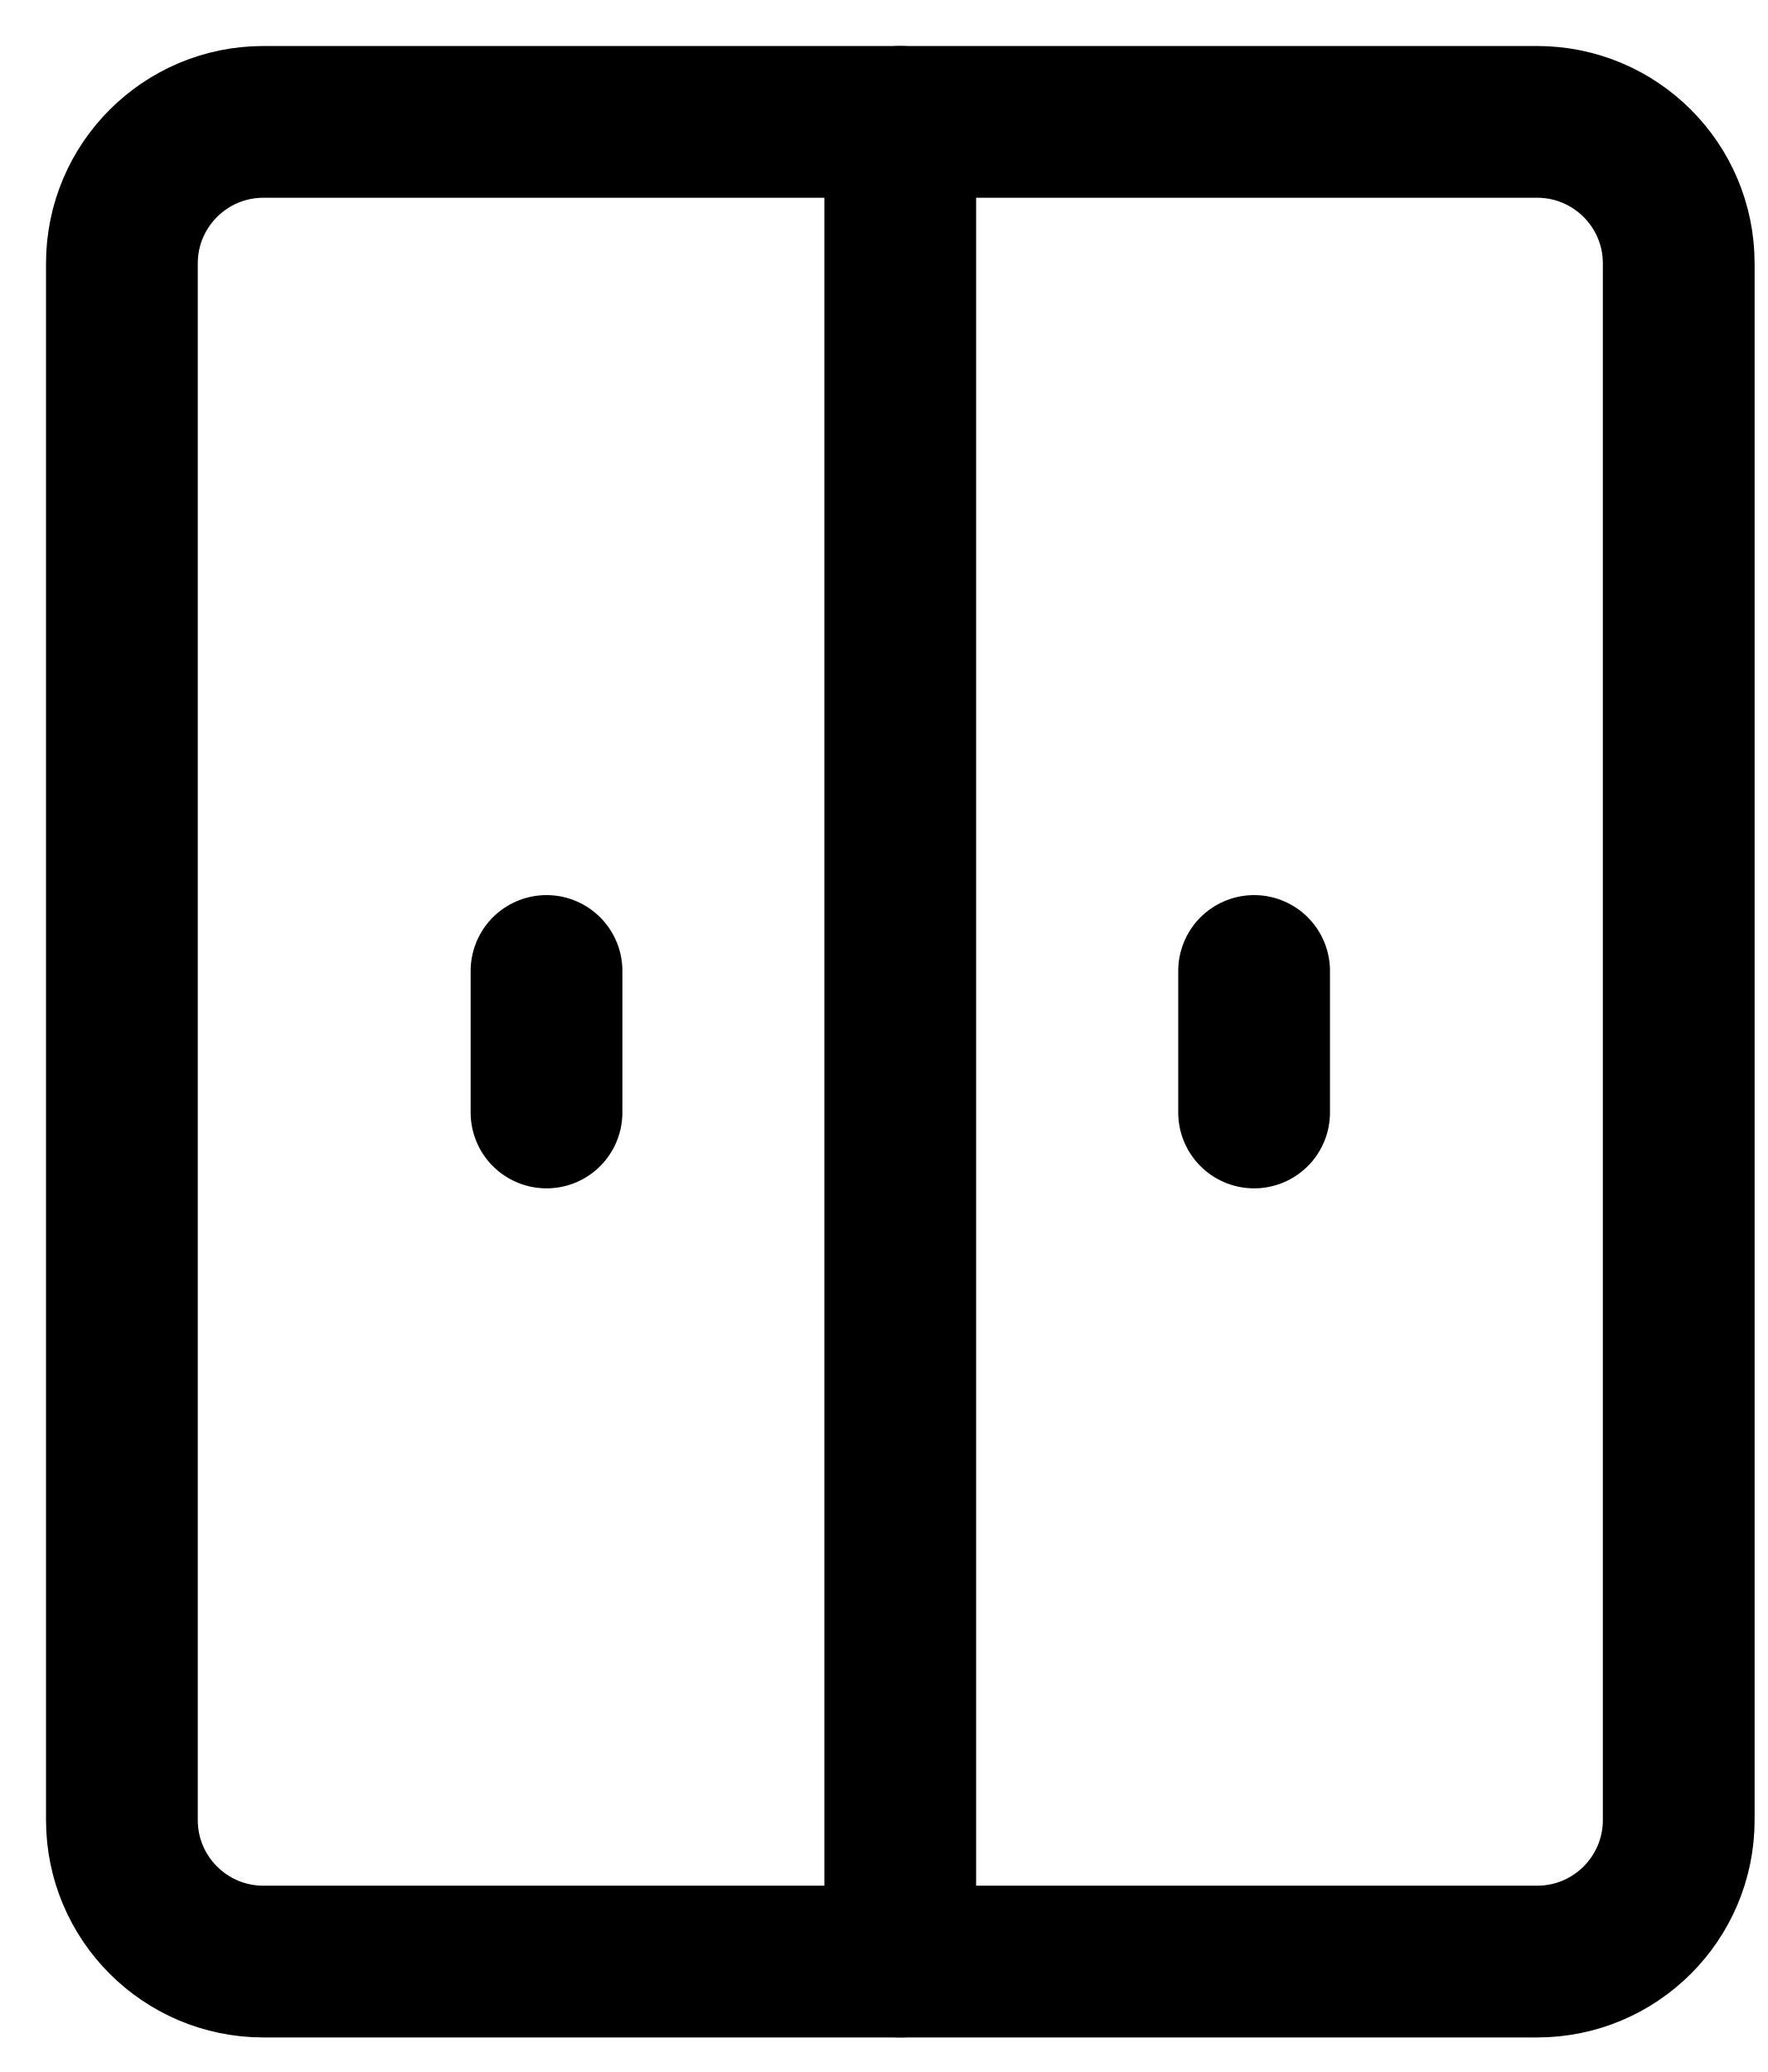
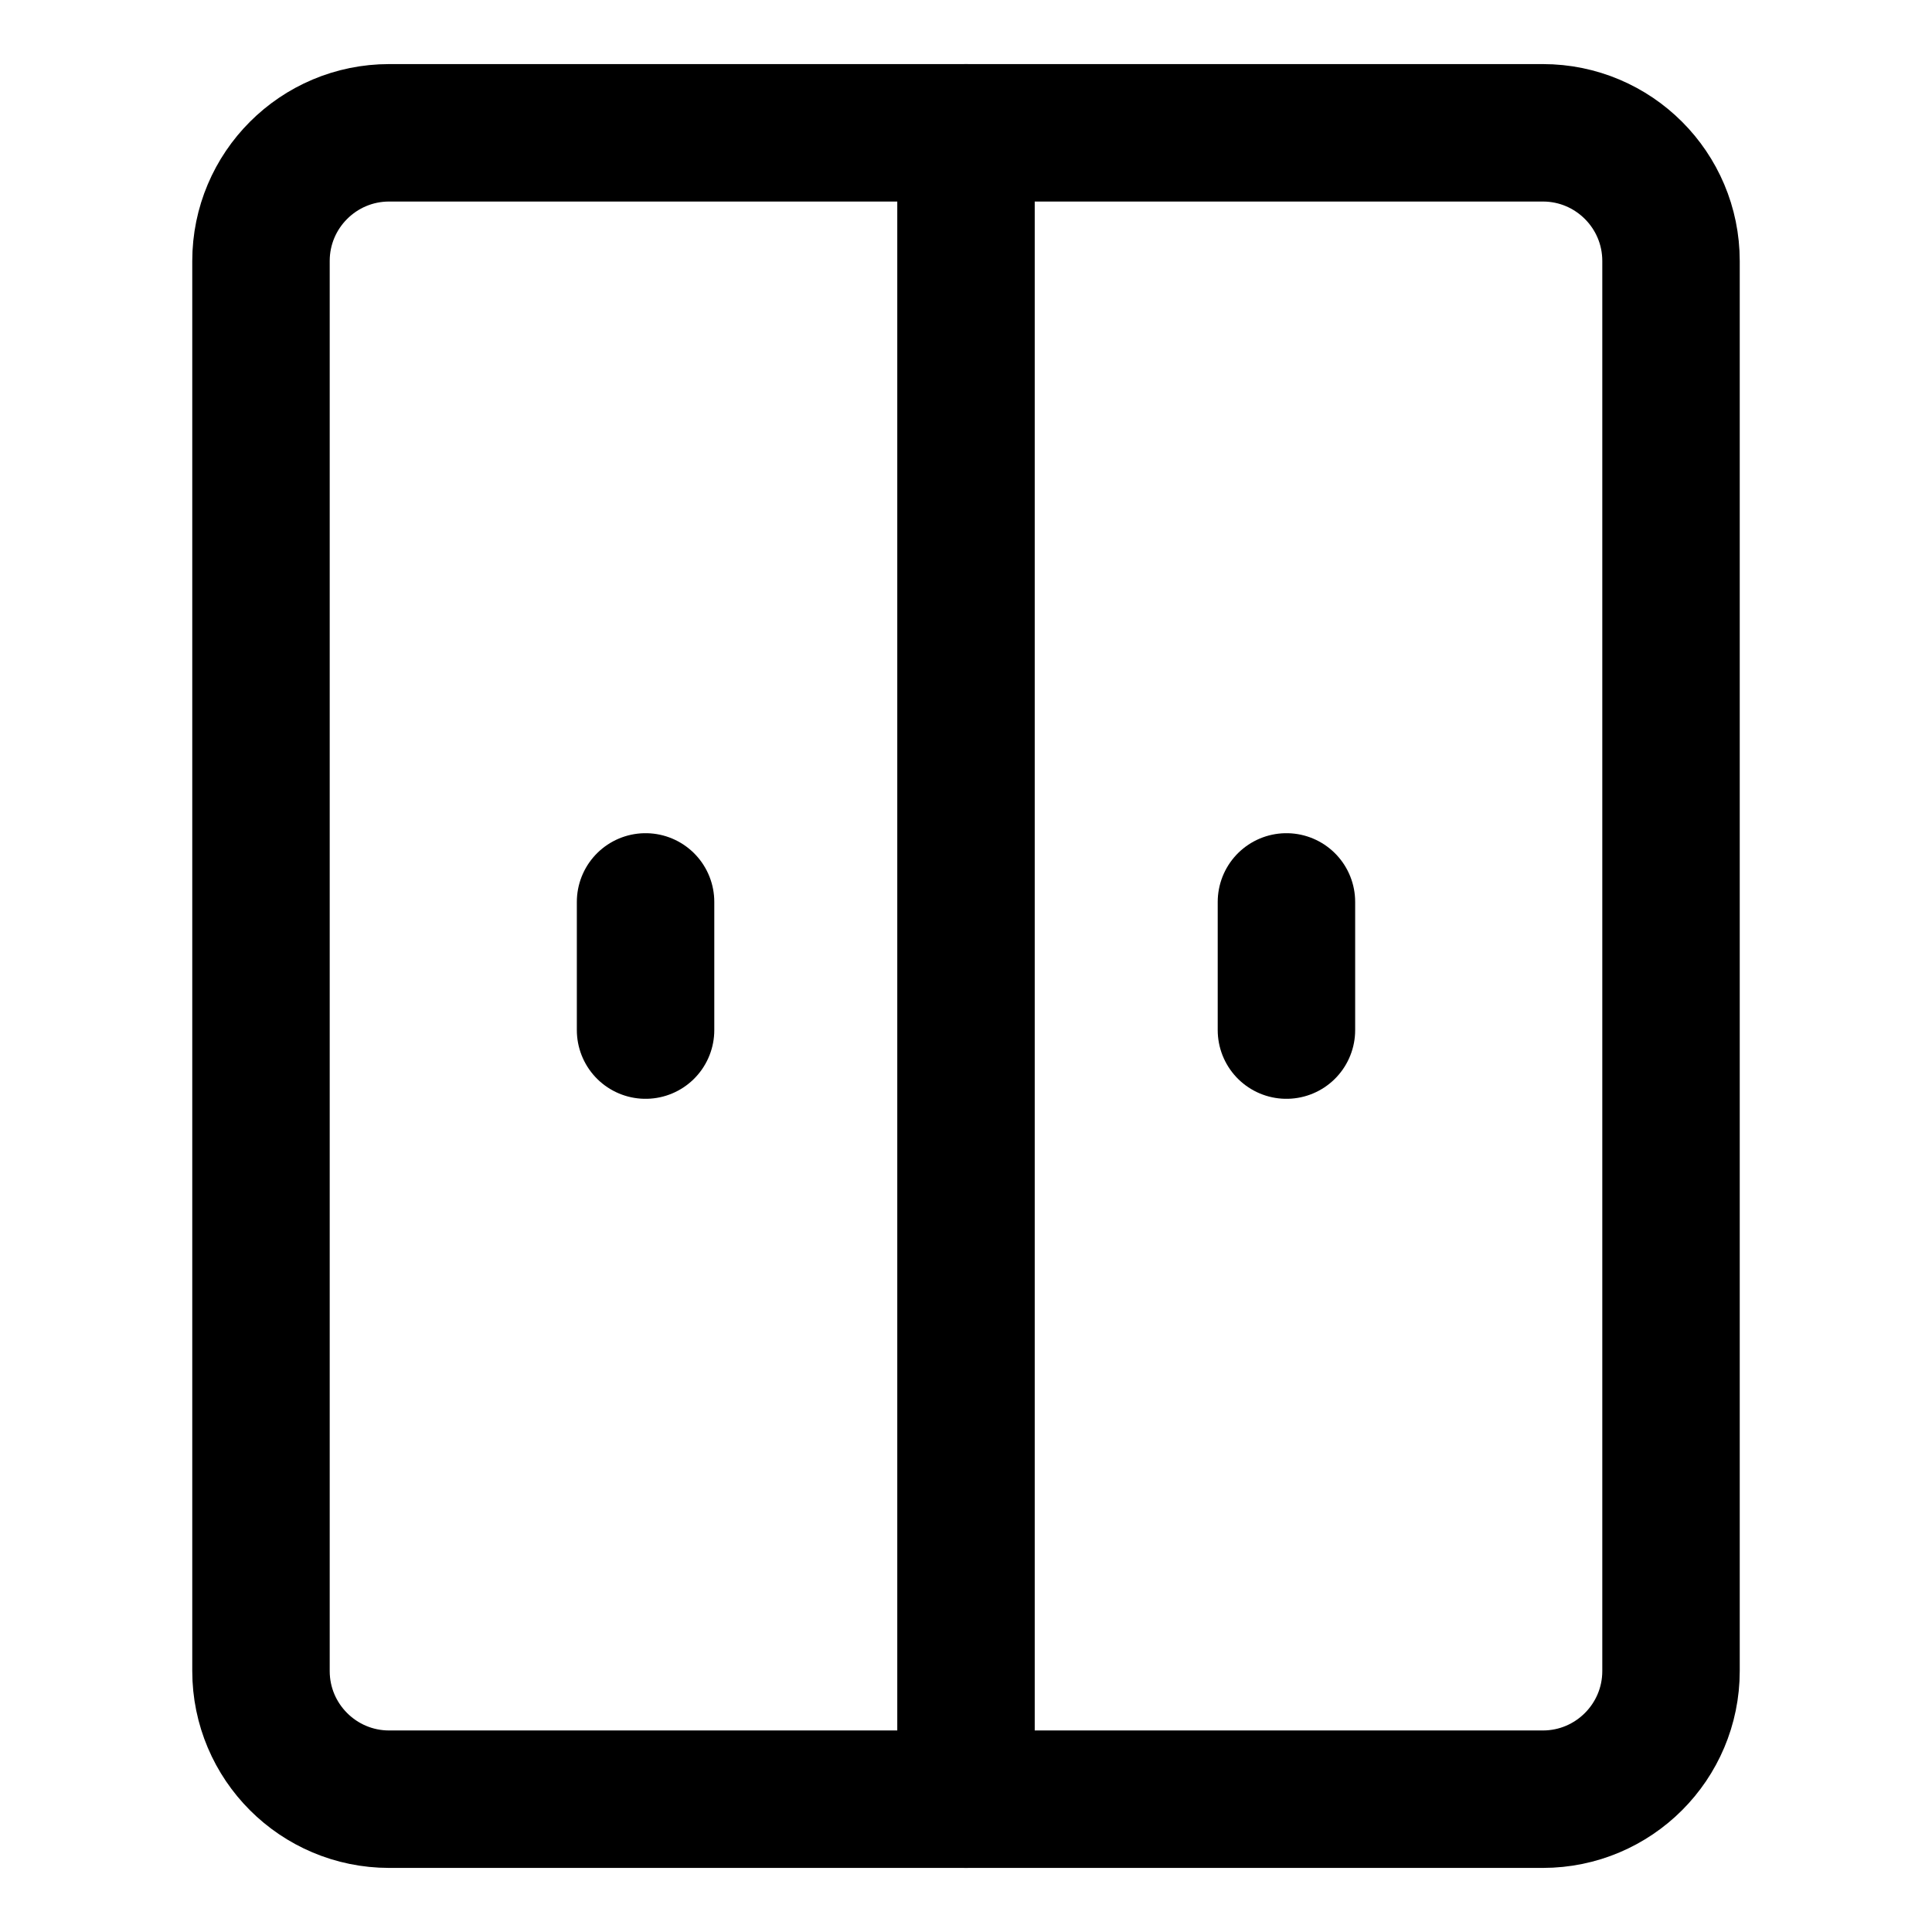
- <svg xmlns="http://www.w3.org/2000/svg" width="29" height="34" viewBox="0 0 29 34" fill="none">
-   <path d="M25.221 2H4.322C3.04 2 2 3.04 2 4.322V29.866C2 31.148 3.04 32.188 4.322 32.188H25.221C26.504 32.188 27.544 31.148 27.544 29.866V4.322C27.544 3.04 26.504 2 25.221 2Z" stroke="black" stroke-width="2.49" stroke-linecap="round" stroke-linejoin="round" />
-   <path d="M14.771 2V32.188" stroke="black" stroke-width="2.49" stroke-linecap="round" stroke-linejoin="round" />
-   <path d="M20.577 15.933V18.255" stroke="black" stroke-width="2.49" stroke-linecap="round" stroke-linejoin="round" />
-   <path d="M8.967 15.933V18.255" stroke="black" stroke-width="2.49" stroke-linecap="round" stroke-linejoin="round" />
+ <svg xmlns="http://www.w3.org/2000/svg" width="35" height="35" viewBox="0 0 35 35" fill="none">
+   <path d="M27.95 2.406H7.05C5.768 2.406 4.728 3.446 4.728 4.728V30.272C4.728 31.554 5.768 32.594 7.05 32.594H27.95C29.232 32.594 30.272 31.554 30.272 30.272V4.728C30.272 3.446 29.232 2.406 27.95 2.406Z" stroke="black" stroke-width="2.49" stroke-linecap="round" stroke-linejoin="round" />
+   <path d="M17.5 2.406V32.594" stroke="black" stroke-width="2.49" stroke-linecap="round" stroke-linejoin="round" />
+   <path d="M23.305 16.339V18.661" stroke="black" stroke-width="2.49" stroke-linecap="round" stroke-linejoin="round" />
+   <path d="M11.695 16.339V18.661" stroke="black" stroke-width="2.49" stroke-linecap="round" stroke-linejoin="round" />
</svg>
